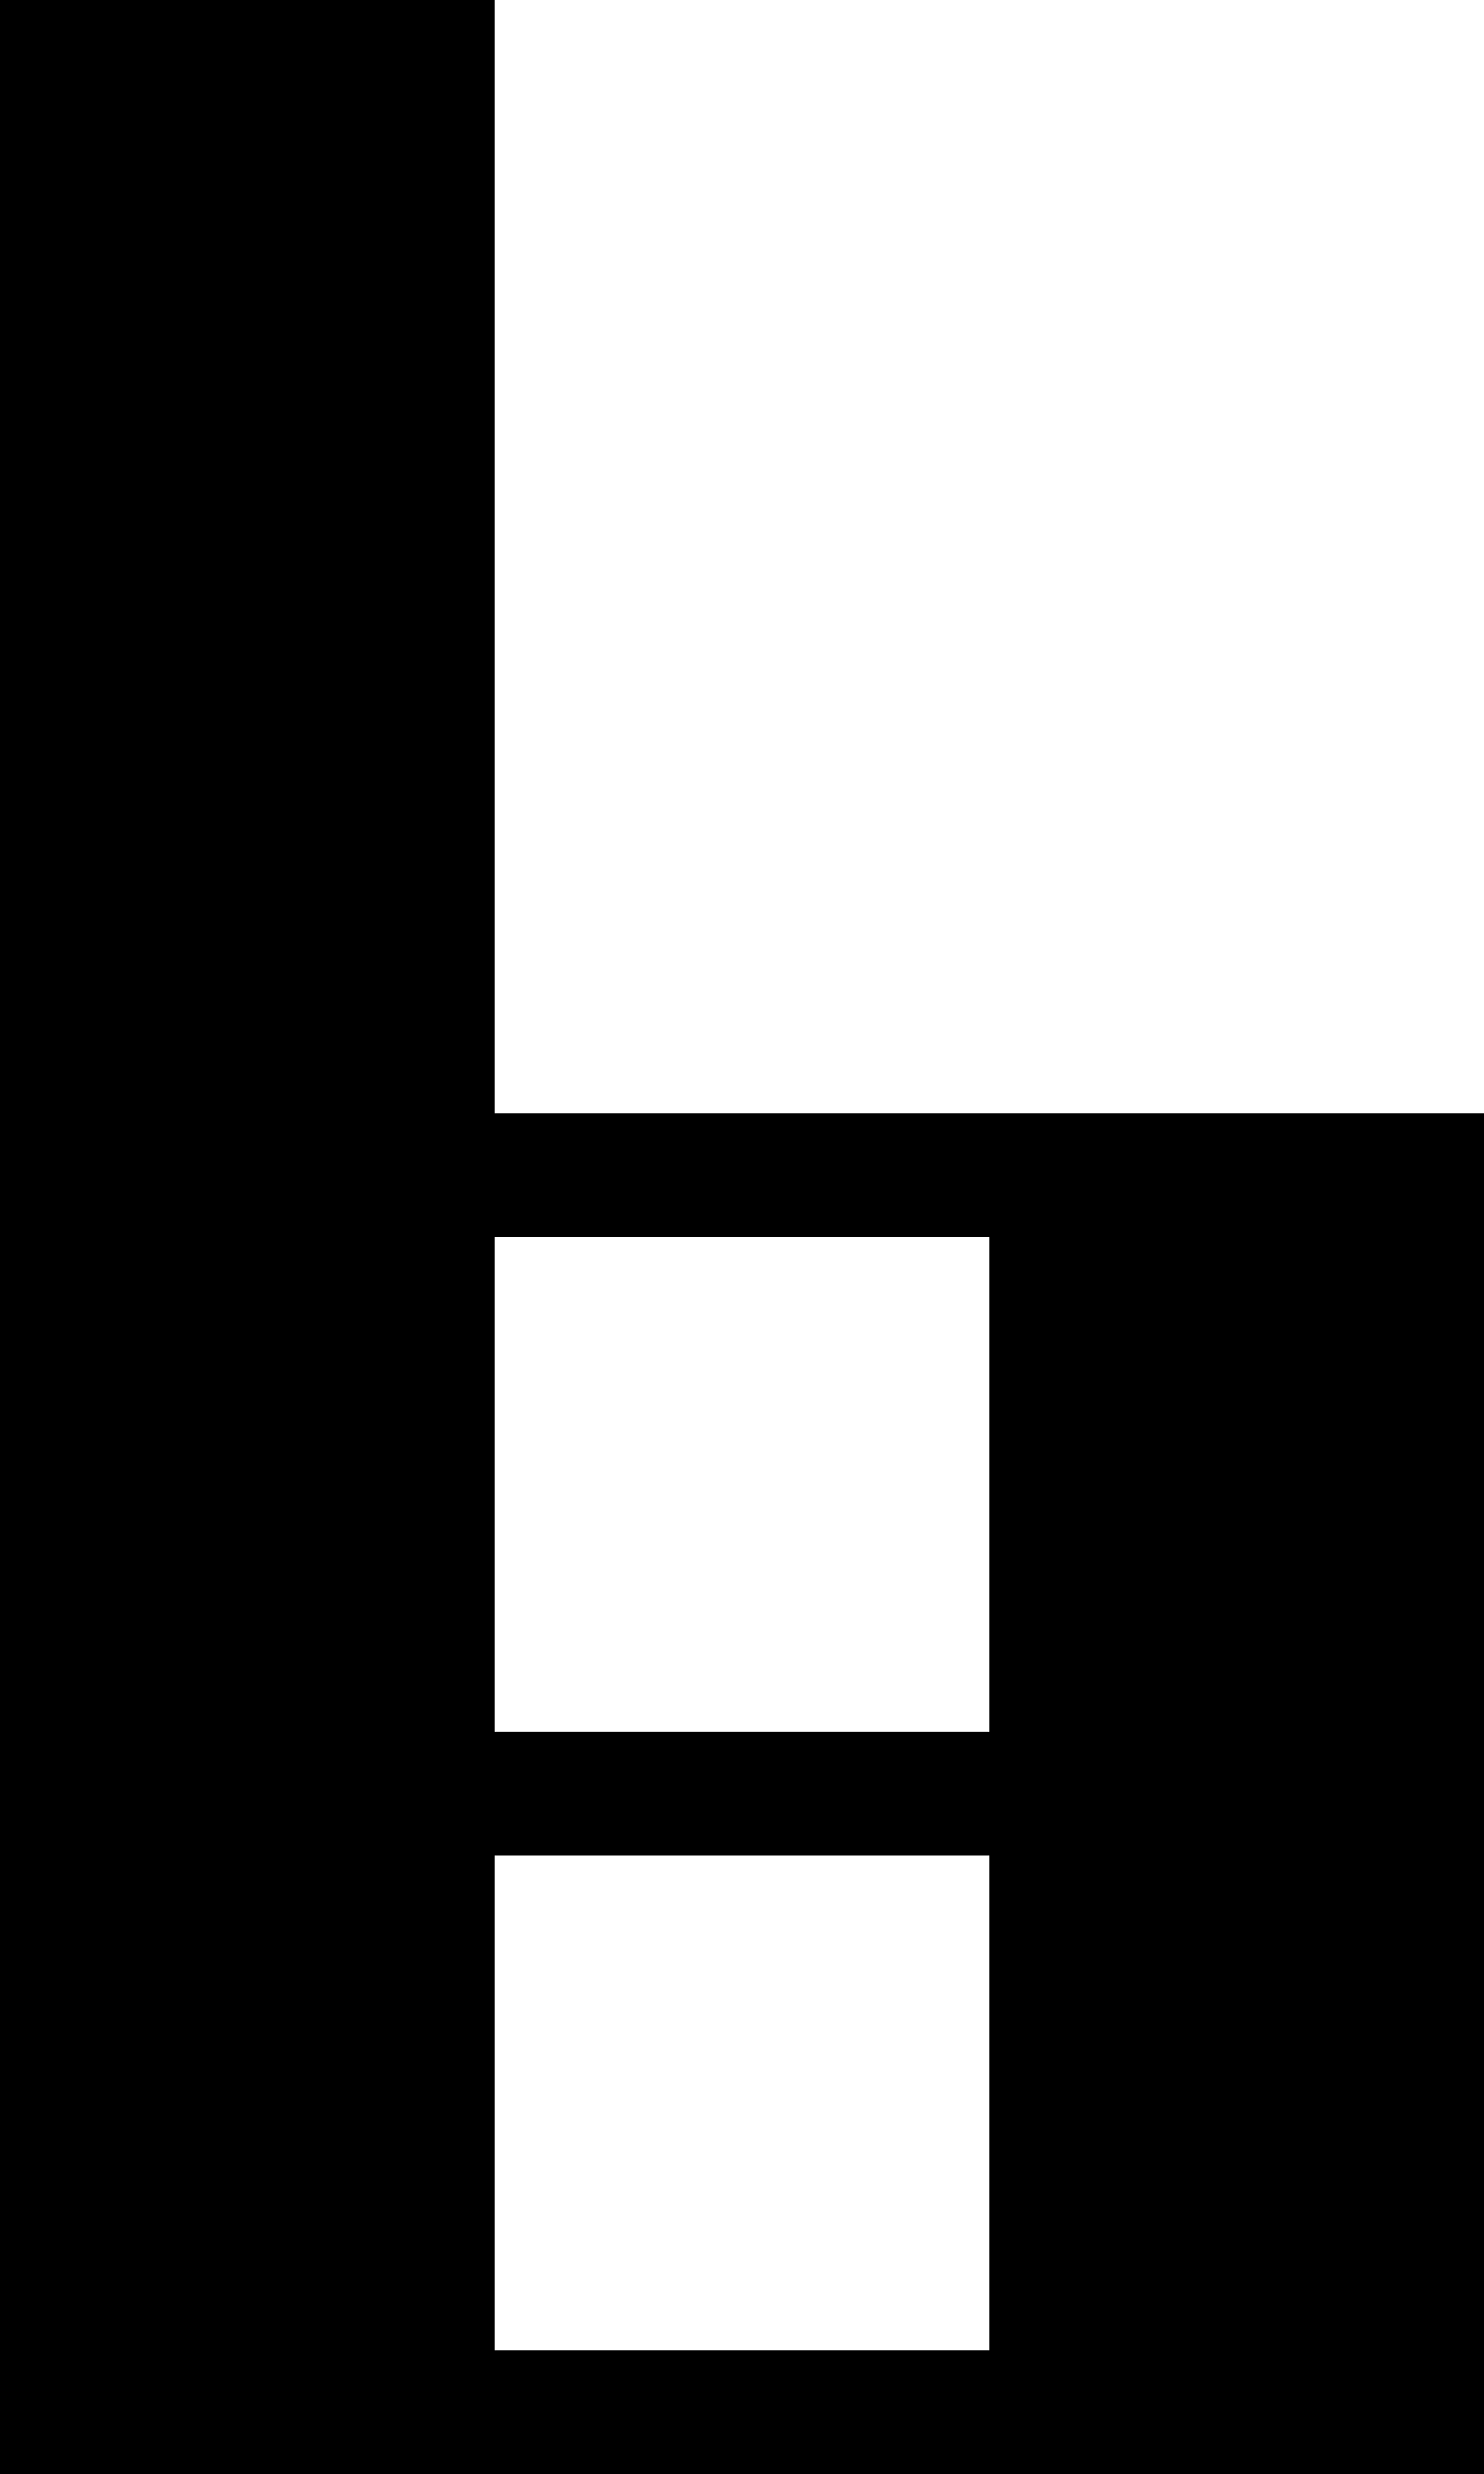
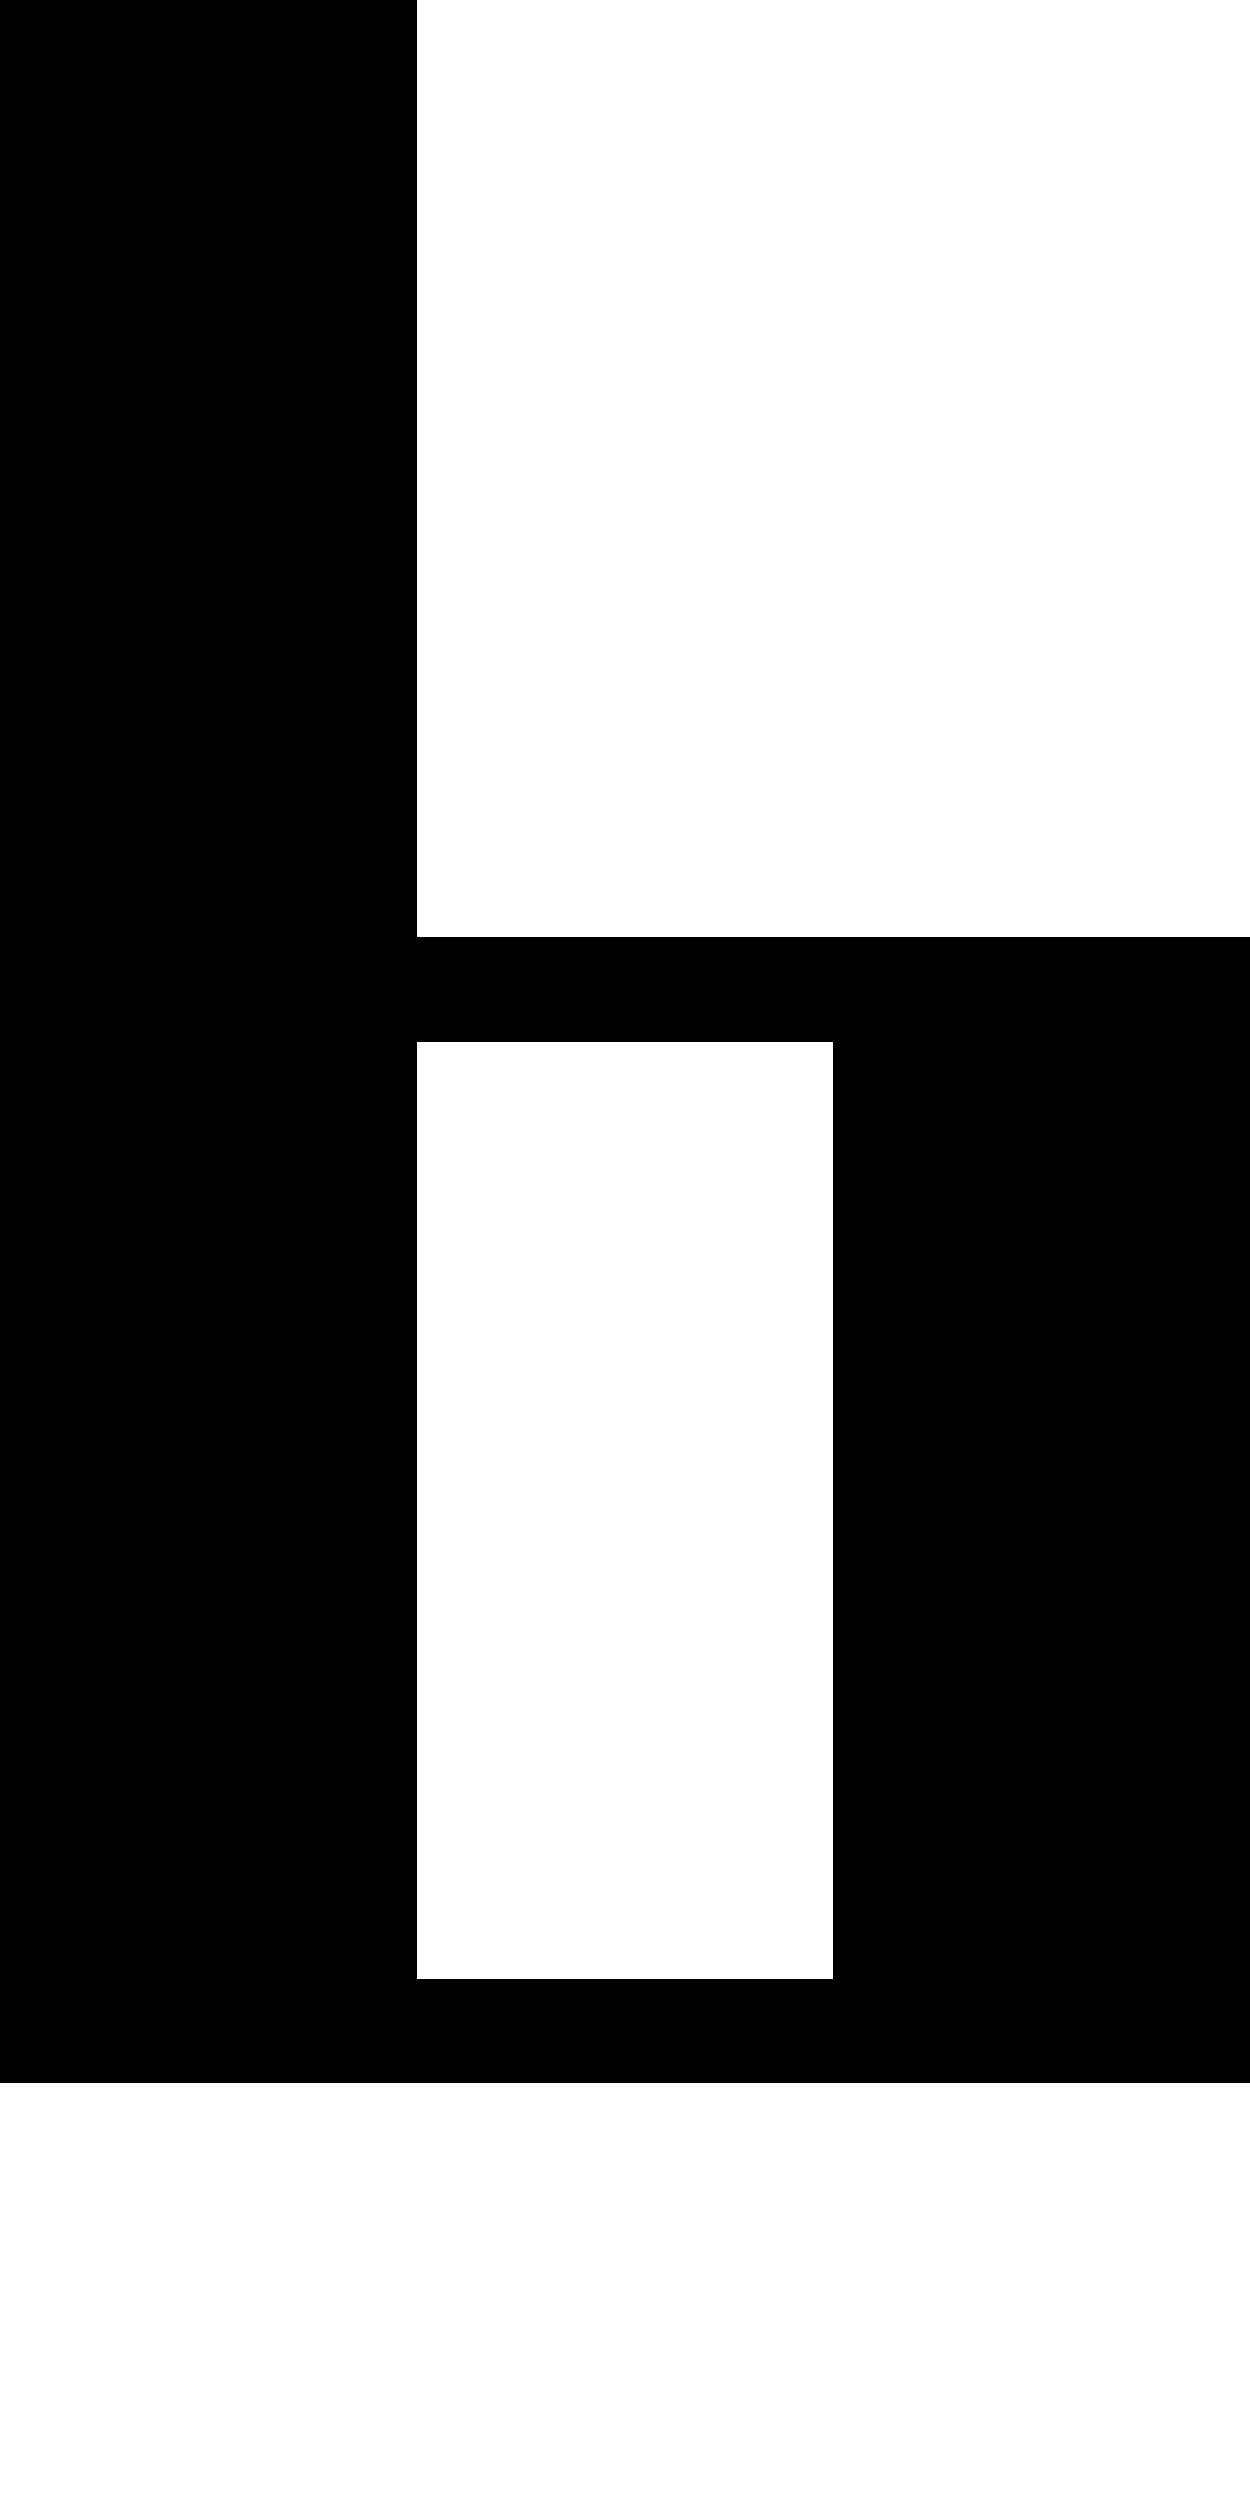
- <svg xmlns="http://www.w3.org/2000/svg" viewBox="0 0 12 20" shape-rendering="crispEdges">
+ <svg xmlns="http://www.w3.org/2000/svg" viewBox="0 0 12 24" shape-rendering="crispEdges">
  <g>
    <polygon class="b" points="0,0 4,0 4,20 0,20" />
    <polygon class="b" points="4,9 12,9 12,10 4,10" />
    <polygon class="b" points="8,10 12,10 12,19 8,19" />
-     <polygon class="b" points="4,14 12,14 12,15 4,15" />
    <polygon class="b" points="4,19 12,19 12,20 4,20" />
  </g>
</svg>
